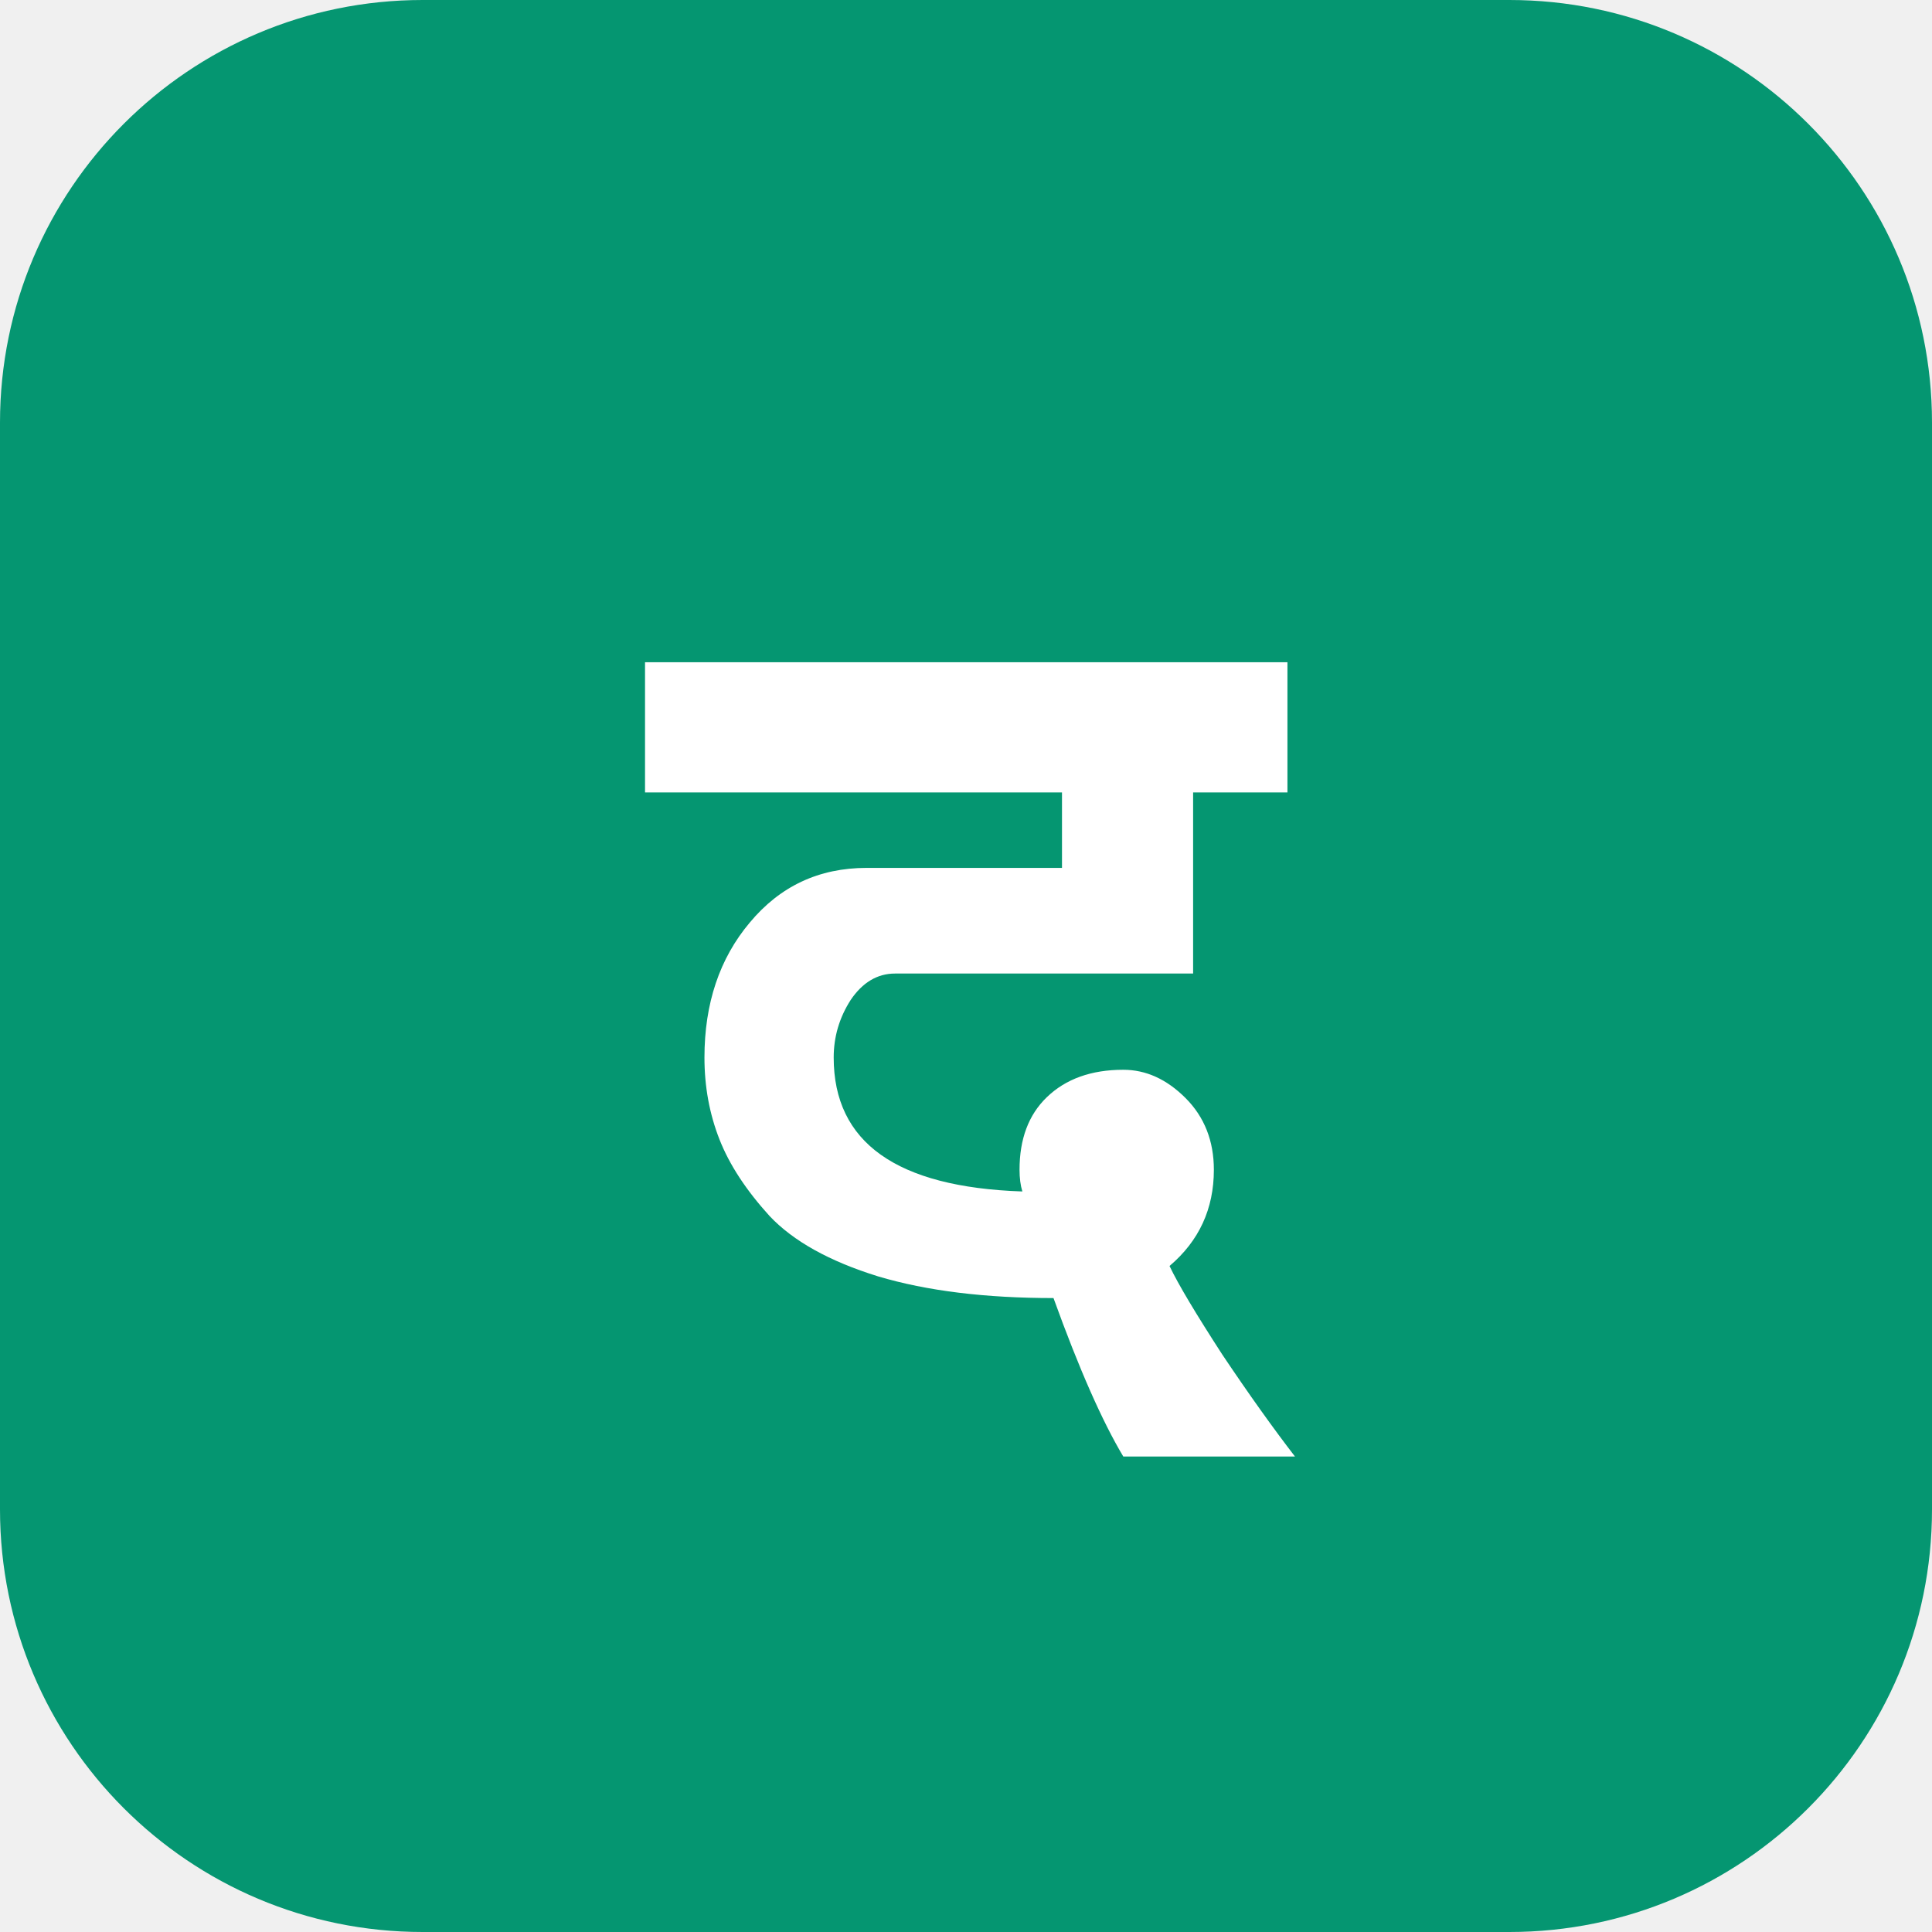
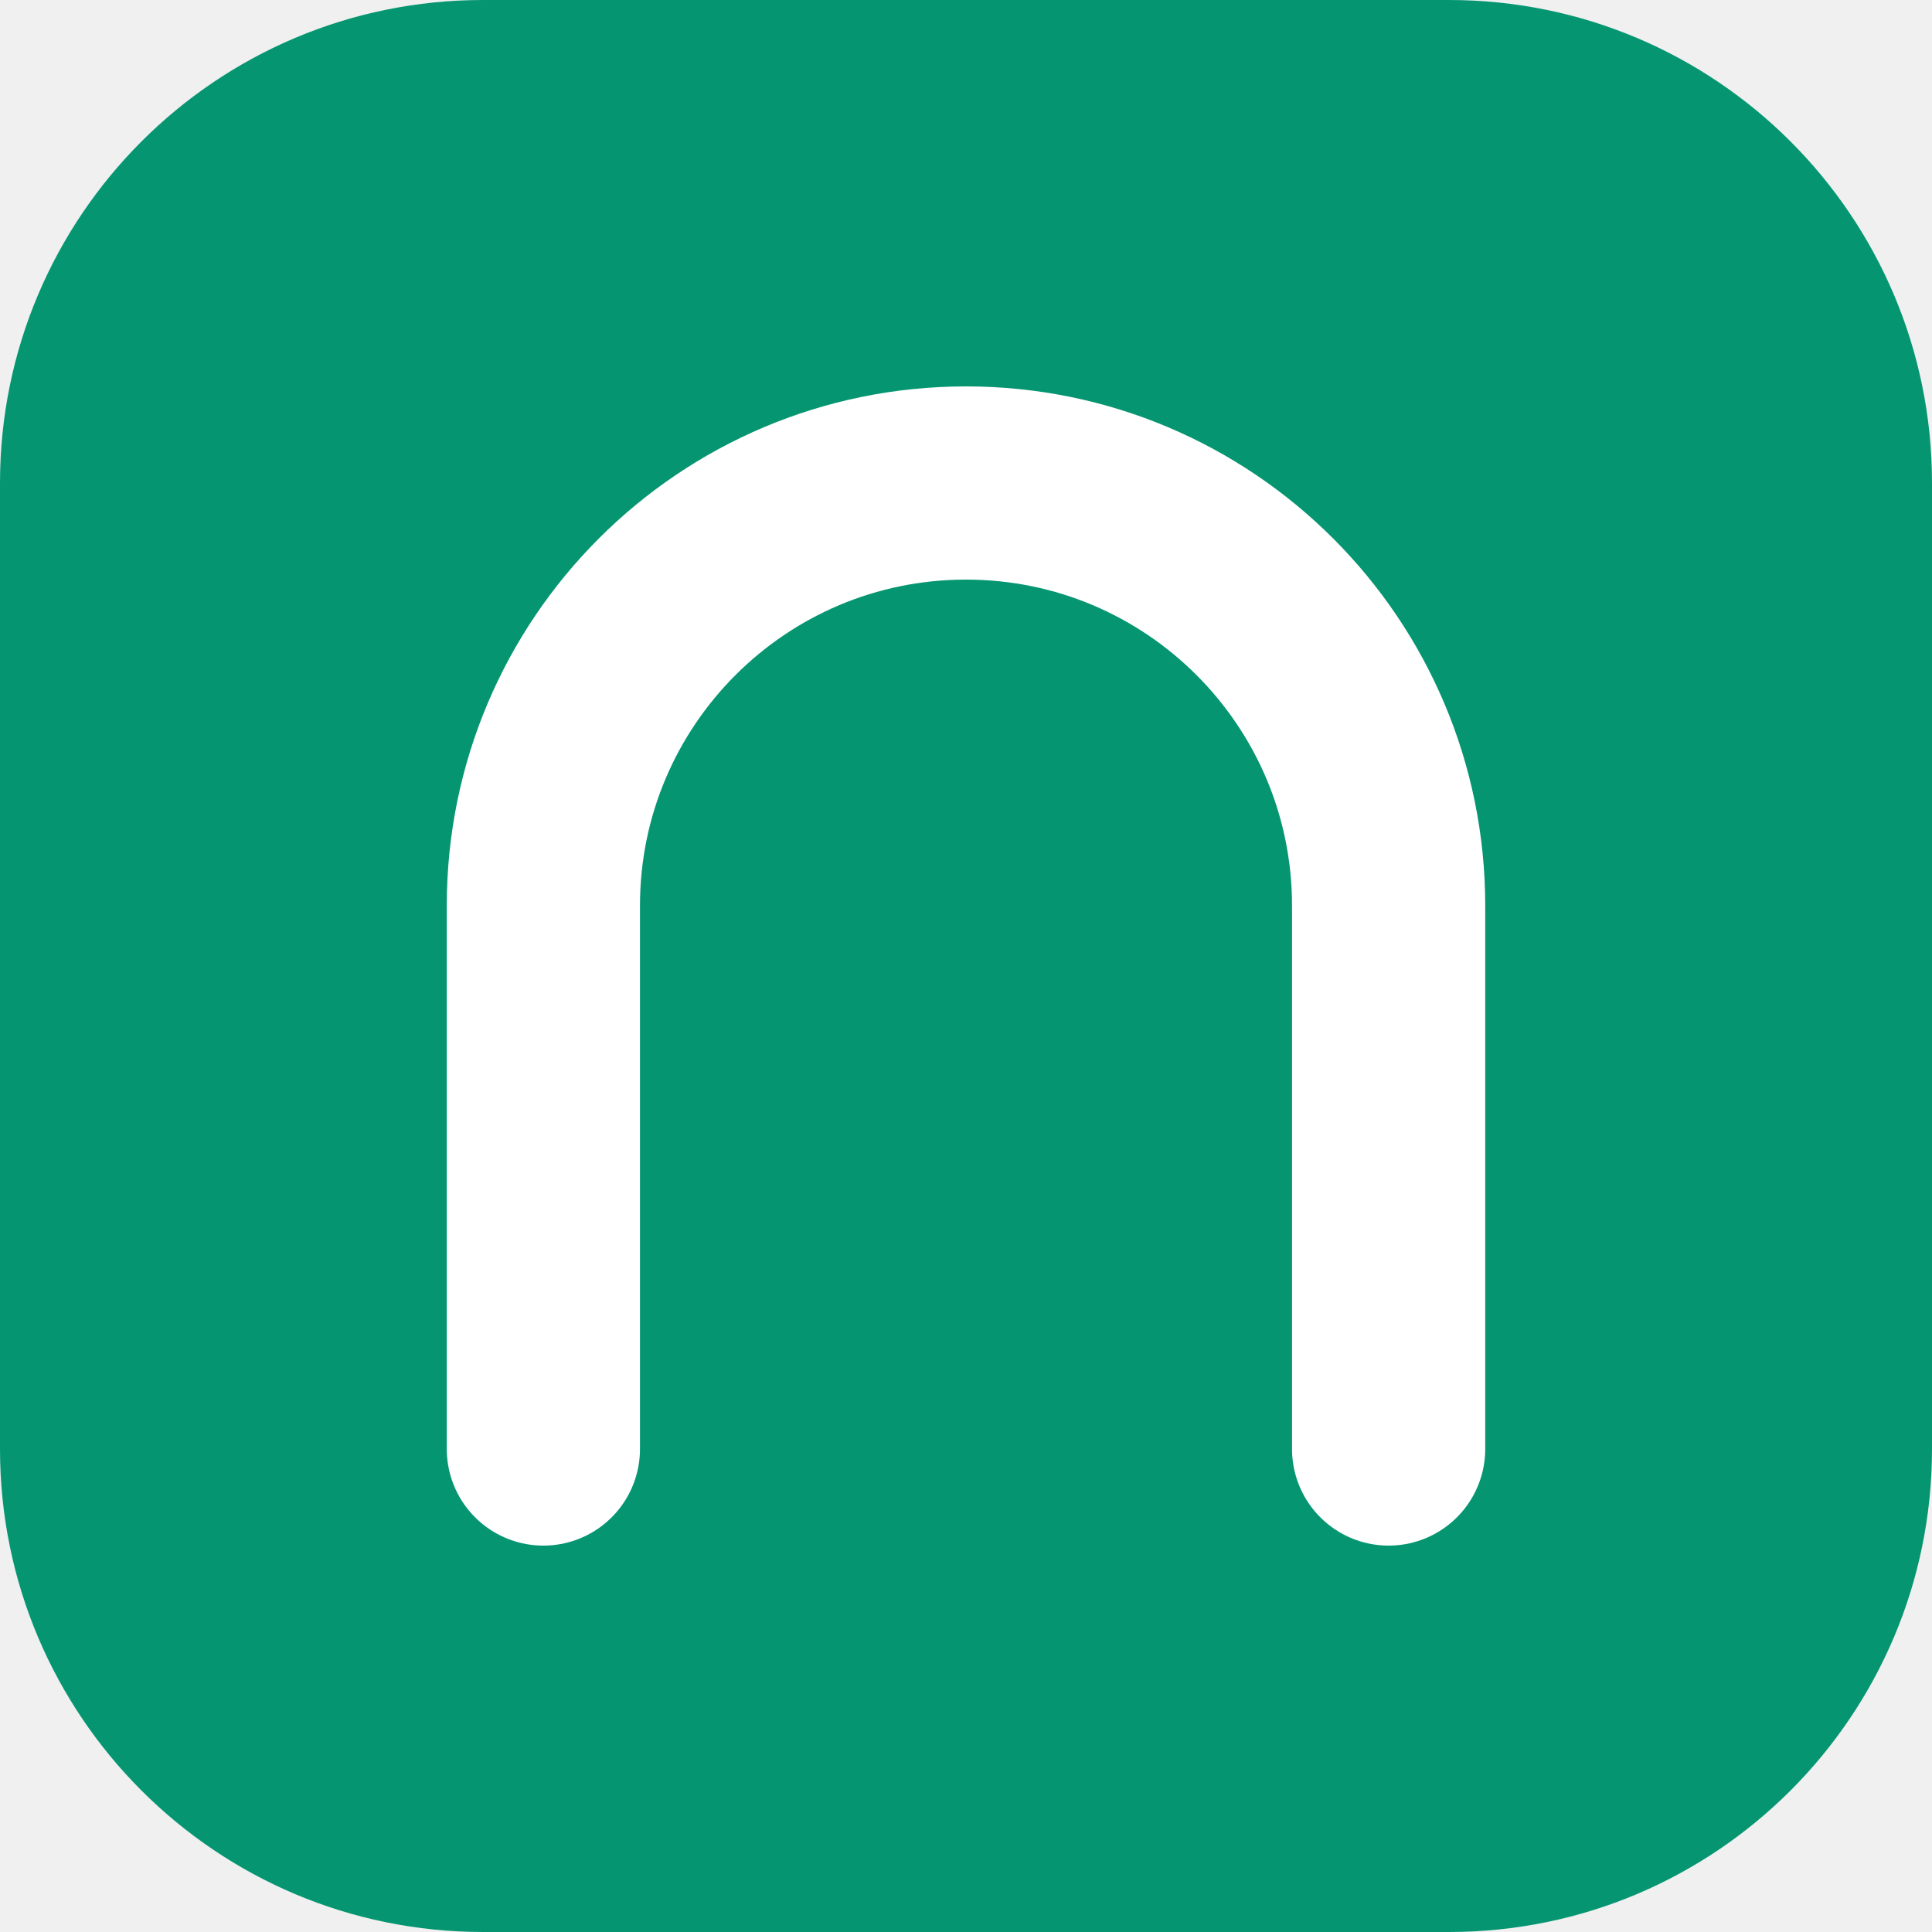
<svg xmlns="http://www.w3.org/2000/svg" viewBox="0 0 32 32">
-   <rect width="32" height="32" rx="7" fill="#059671" />
-   <text x="16" y="23" font-family="sans-serif" font-size="19" font-weight="700" fill="#fff" text-anchor="middle">द</text>
+   <rect width="32" height="32" rx="8" fill="#059671" />
+   <path d="M9 24V15a7 7 0 0 1 14 0v9" fill="none" stroke="#fff" stroke-width="3.2" stroke-linecap="round" />
</svg>
